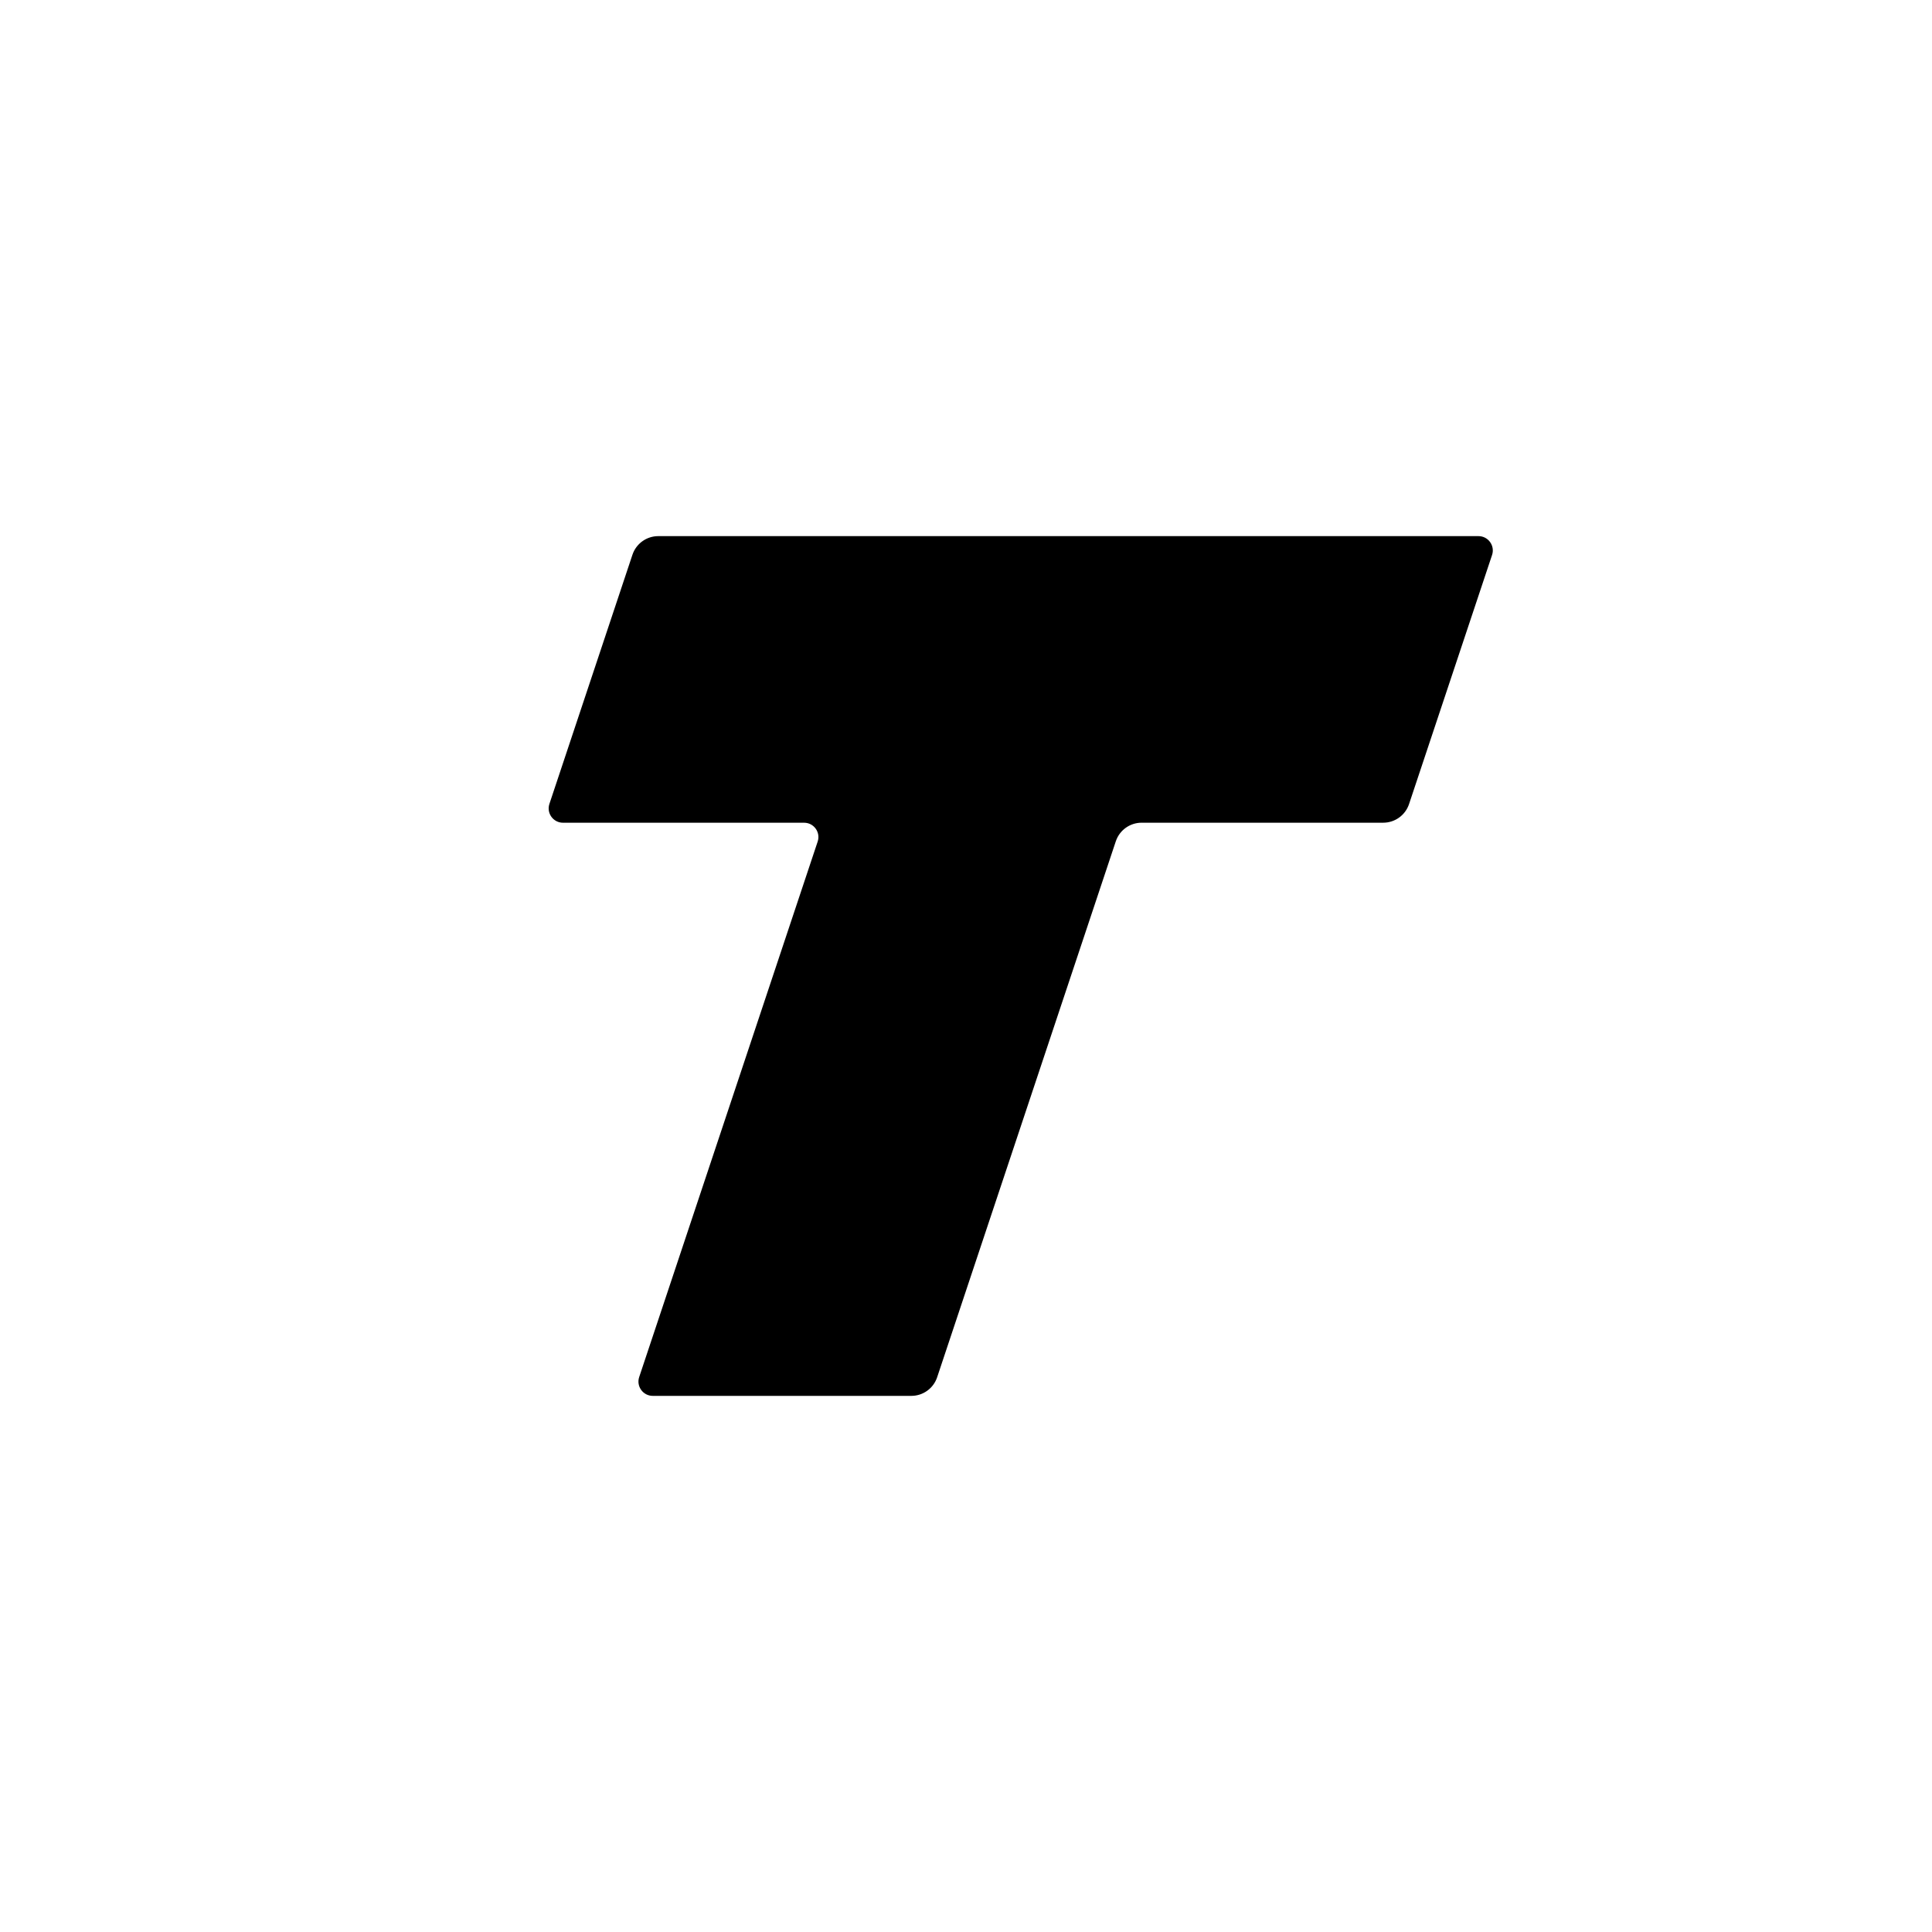
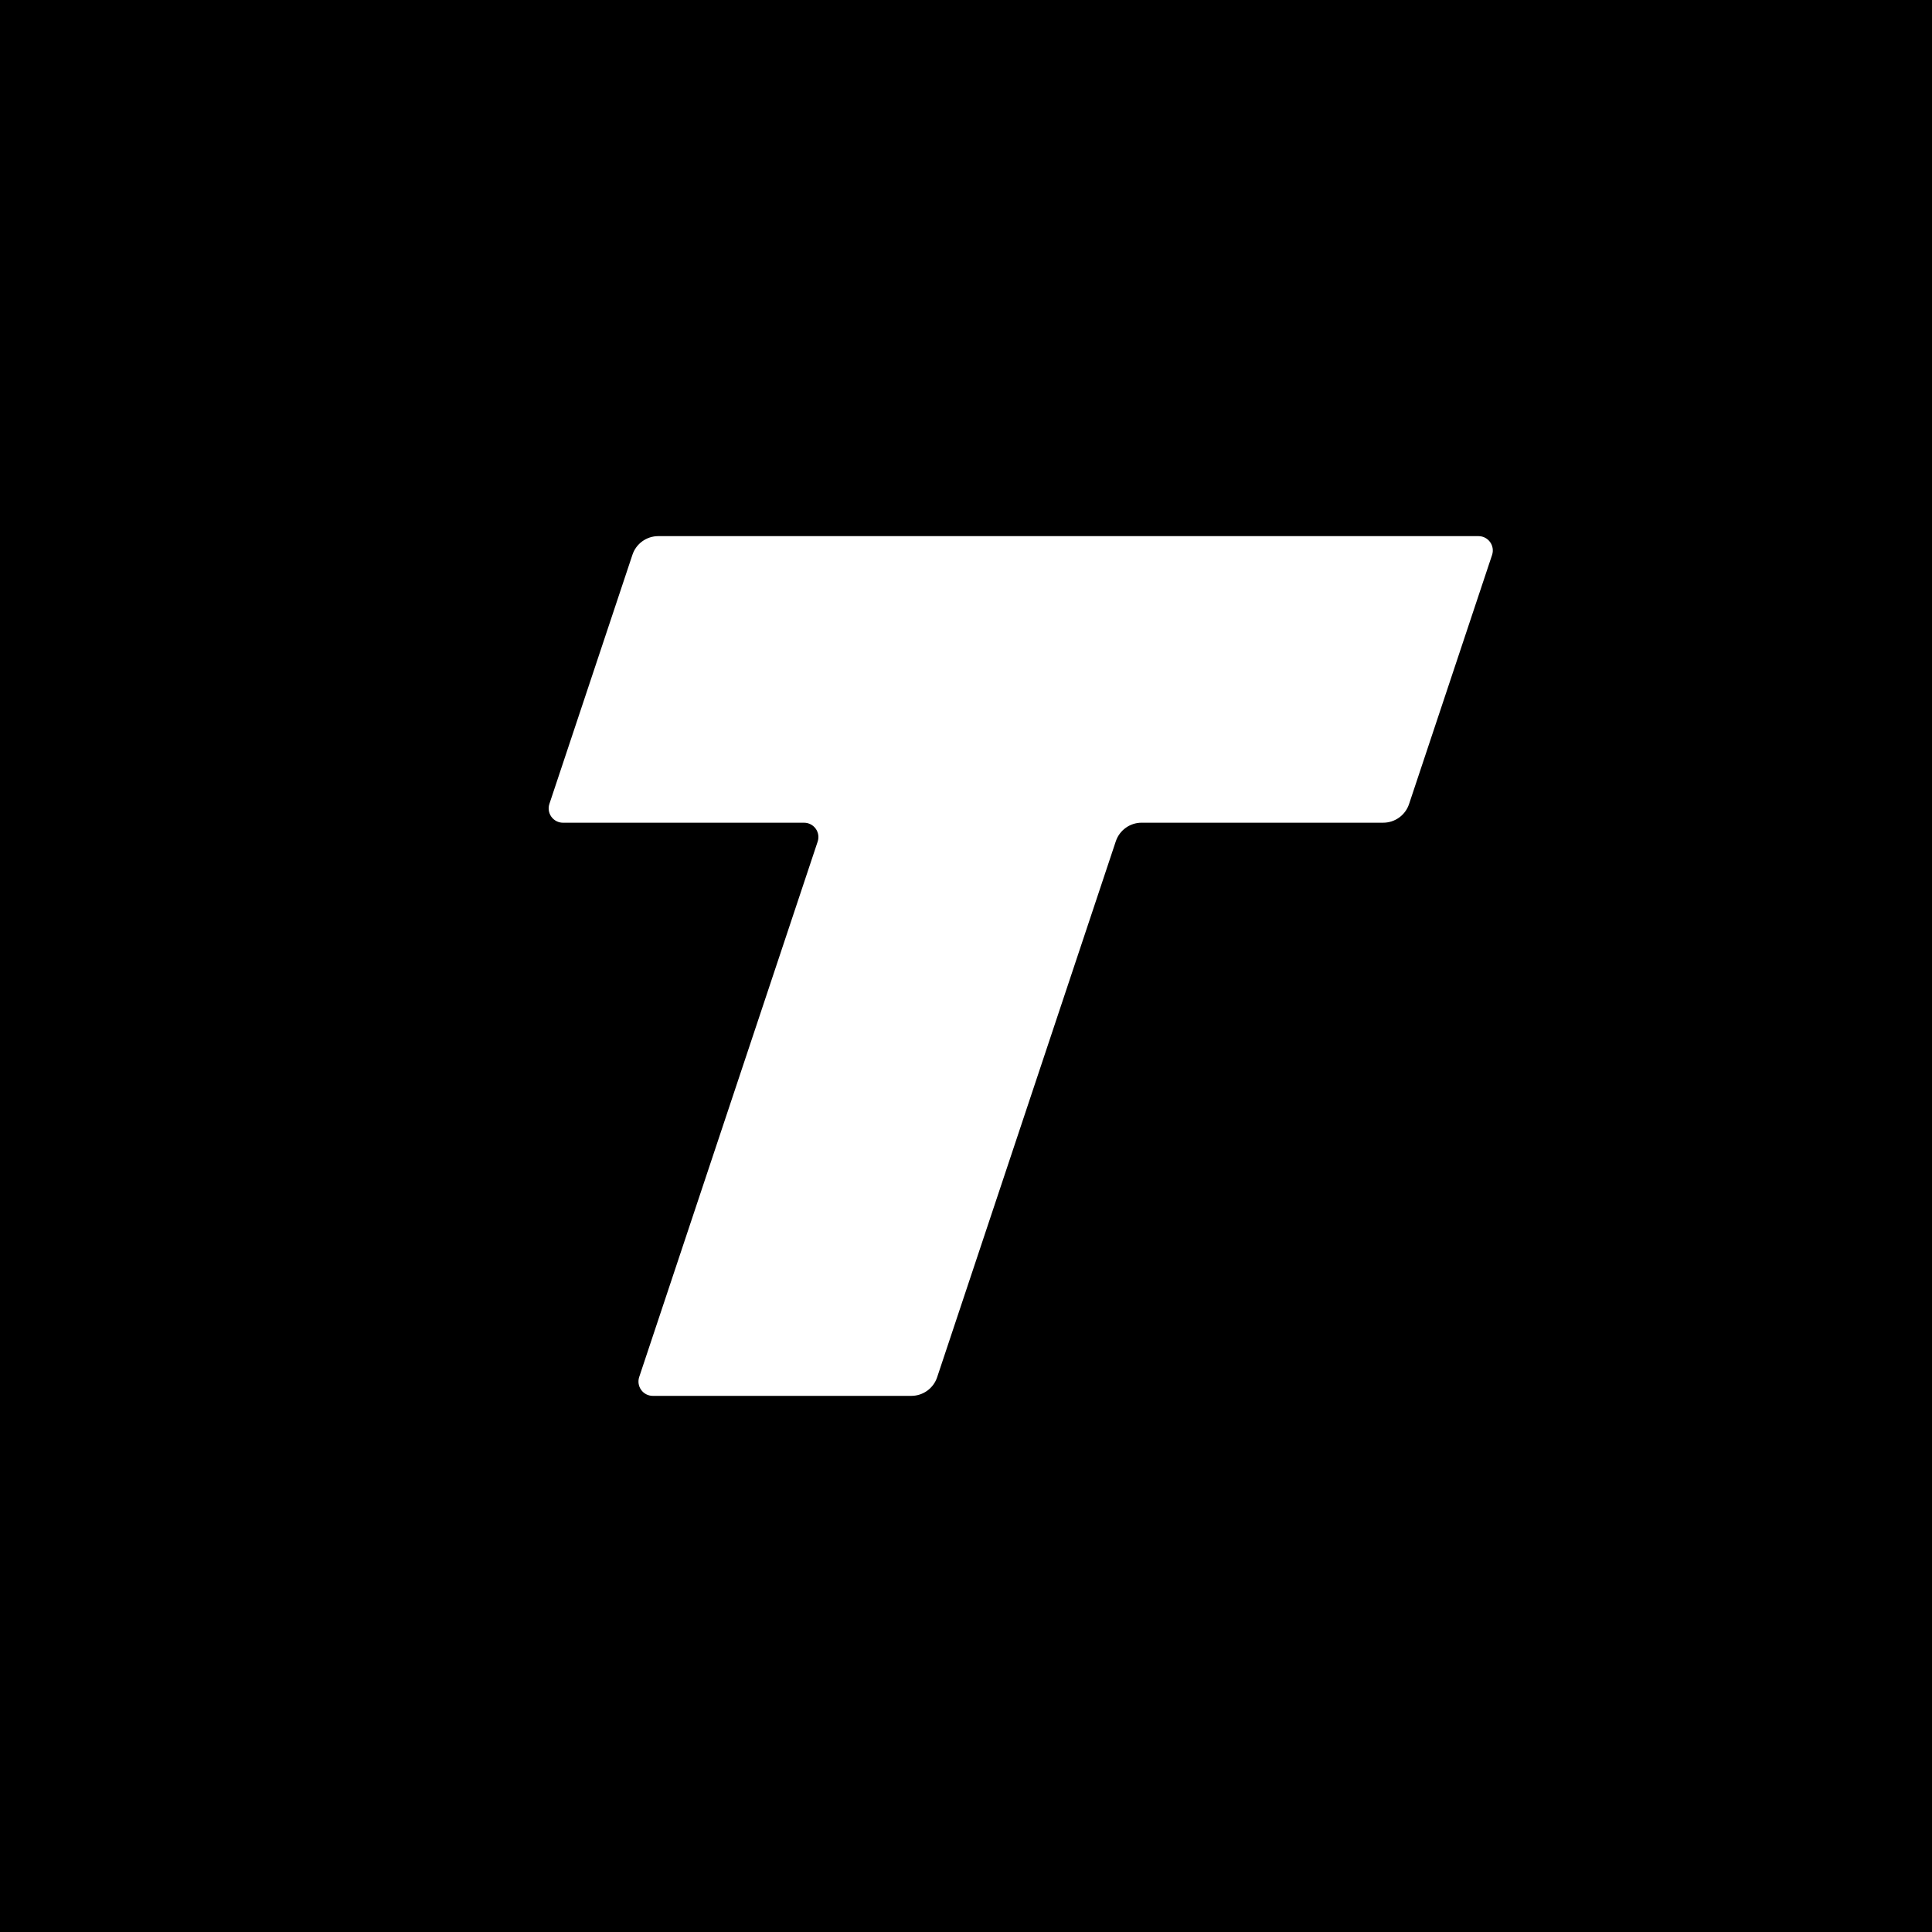
- <svg xmlns="http://www.w3.org/2000/svg" width="178" height="178" viewBox="0 0 178 178" fill="none">
-   <rect width="178" height="178" fill="black" />
-   <path fill-rule="evenodd" clip-rule="evenodd" d="M178 178H0V0H178V178Z" fill="white" />
-   <path d="M58.268 51.111C58.609 50.087 59.567 49.395 60.647 49.395H136.216C137.116 49.395 137.753 50.277 137.468 51.133L129.819 74.082C129.478 75.106 128.519 75.798 127.439 75.798H105.18C104.1 75.798 103.142 76.49 102.801 77.514L86.342 126.889C86.001 127.913 85.043 128.605 83.963 128.605H60.143C59.242 128.605 58.606 127.723 58.891 126.868L75.334 77.537C75.619 76.682 74.983 75.8 74.083 75.8H51.87C50.97 75.8 50.334 74.918 50.619 74.063L58.268 51.111Z" fill="black" />
+ <svg xmlns="http://www.w3.org/2000/svg" width="178" height="178" fill="none" viewBox="0 0 178 178">
+   <path fill="#fff" d="M0 0h178v178H0z" />
+   <path fill="#000" fill-rule="evenodd" d="M178 178H0V0h178z" clip-rule="evenodd" />
+   <path fill="#fff" d="M58.268 51.112a2.51 2.51 0 0 1 2.379-1.717h75.569c.9 0 1.537.882 1.252 1.738l-7.649 22.949a2.51 2.51 0 0 1-2.38 1.716H105.18c-1.08 0-2.038.692-2.379 1.716l-16.46 49.375a2.51 2.51 0 0 1-2.378 1.716h-23.82a1.32 1.32 0 0 1-1.252-1.737l16.443-49.33a1.32 1.32 0 0 0-1.251-1.738H51.87a1.32 1.32 0 0 1-1.252-1.737z" />
</svg>
